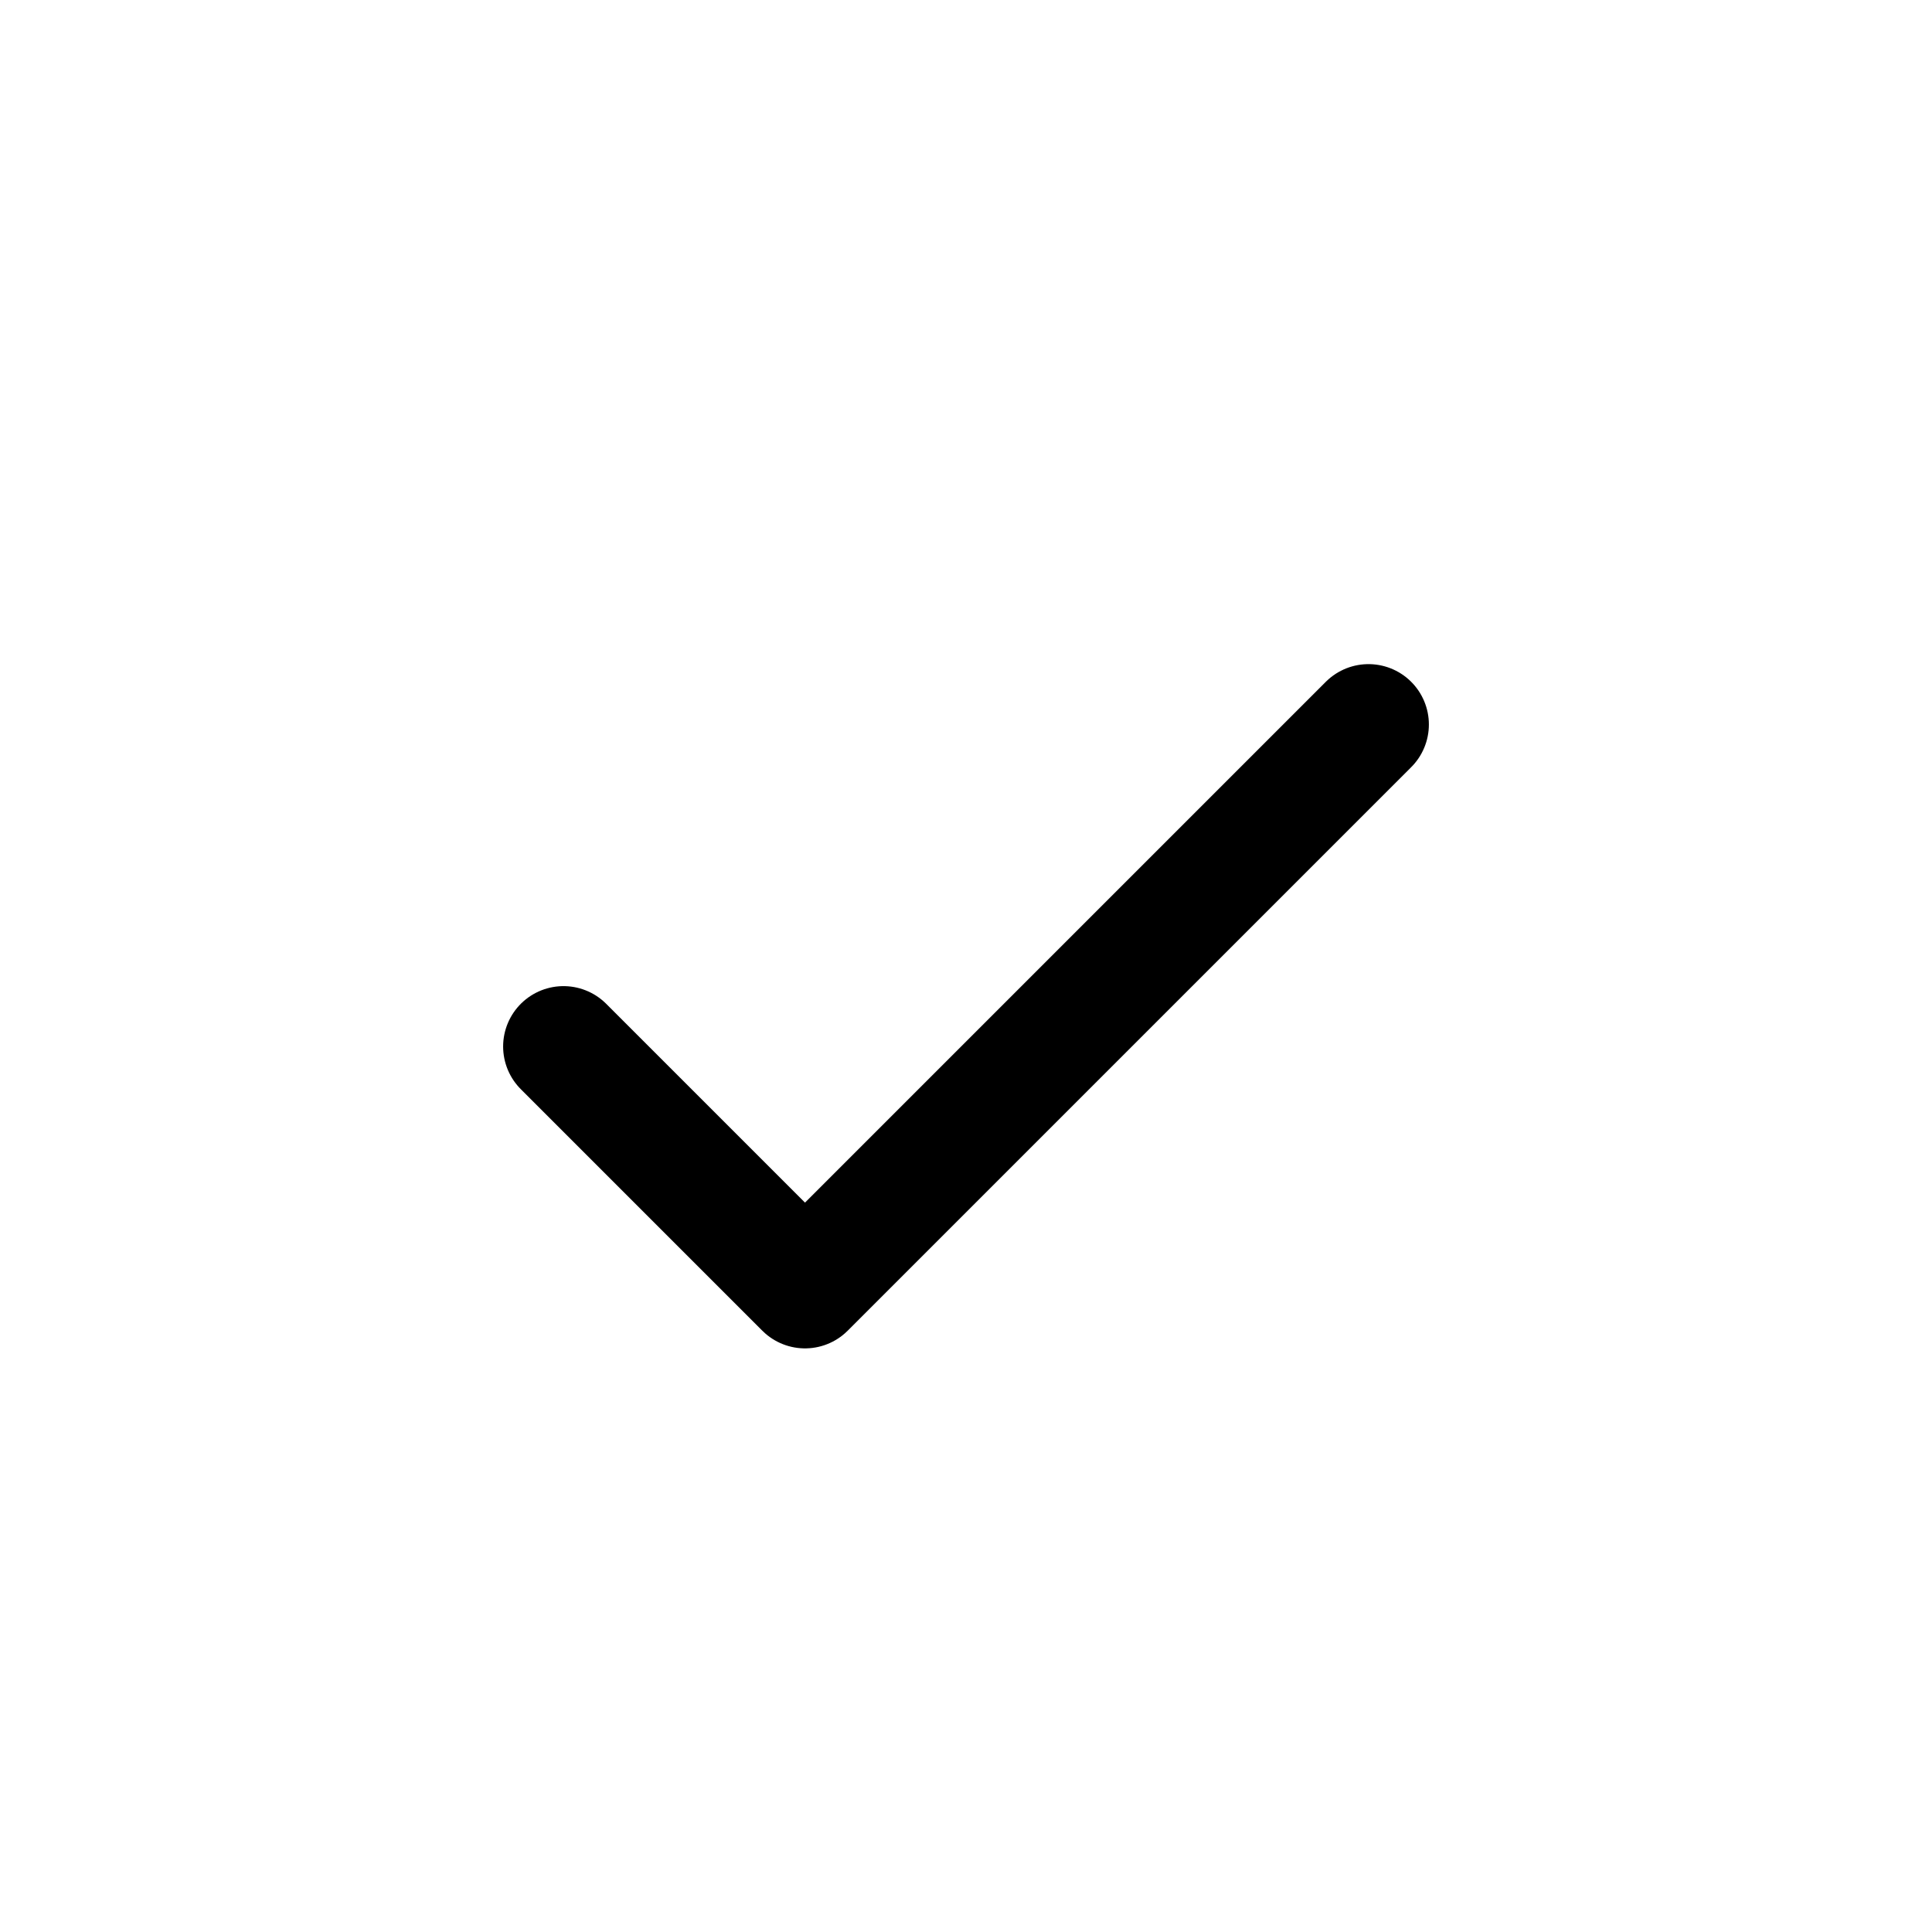
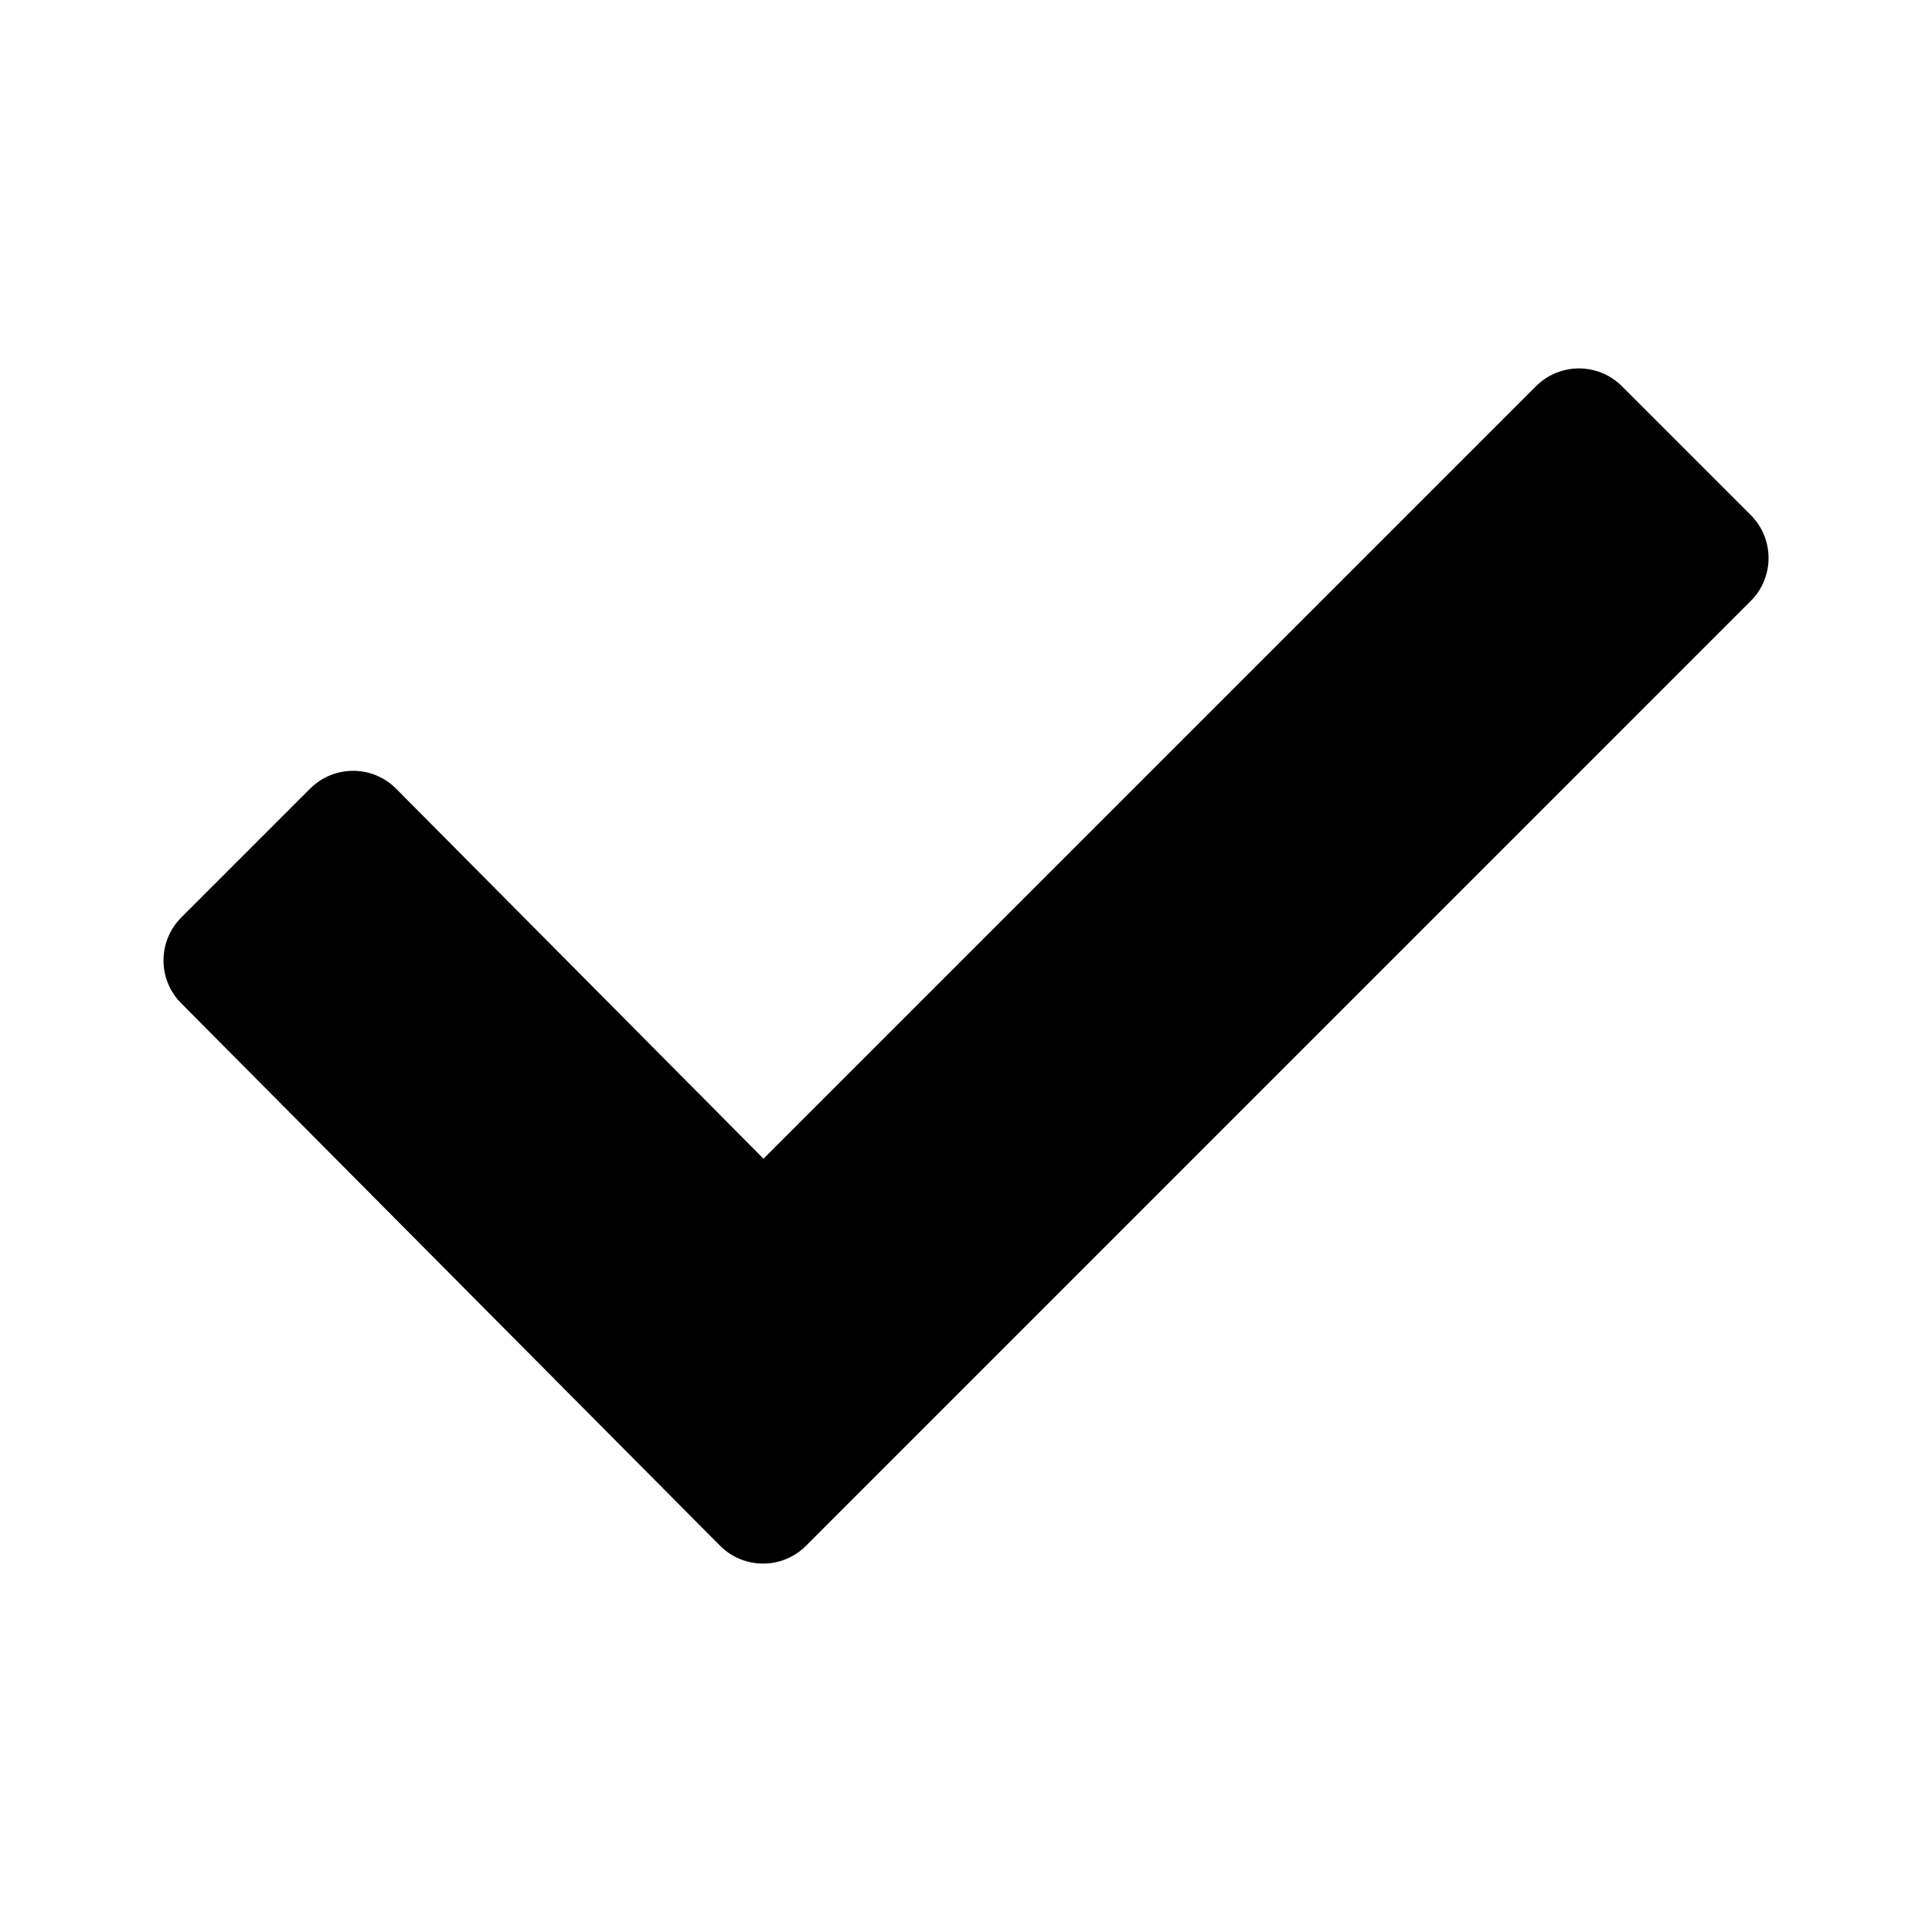
- <svg xmlns="http://www.w3.org/2000/svg" width="800px" height="800px" viewBox="0 0 24 24" fill="none">
-   <path d="M17 9L10 16L7 13" stroke="#000000" stroke-width="1.5" stroke-linecap="round" stroke-linejoin="round" />
+ <svg xmlns="http://www.w3.org/2000/svg" fill="#000000" width="800px" height="800px" viewBox="0 0 32 32" version="1.1">
+   <path d="M28.998 8.531l-2.134-2.134c-0.394-0.393-1.030-0.393-1.423 0l-12.795 12.795-6.086-6.13c-0.393-0.393-1.029-0.393-1.423 0l-2.134 2.134c-0.393 0.394-0.393 1.030 0 1.423l8.924 8.984c0.393 0.393 1.030 0.393 1.423 0l15.648-15.649c0.393-0.392 0.393-1.030 0-1.423z" />
</svg>
